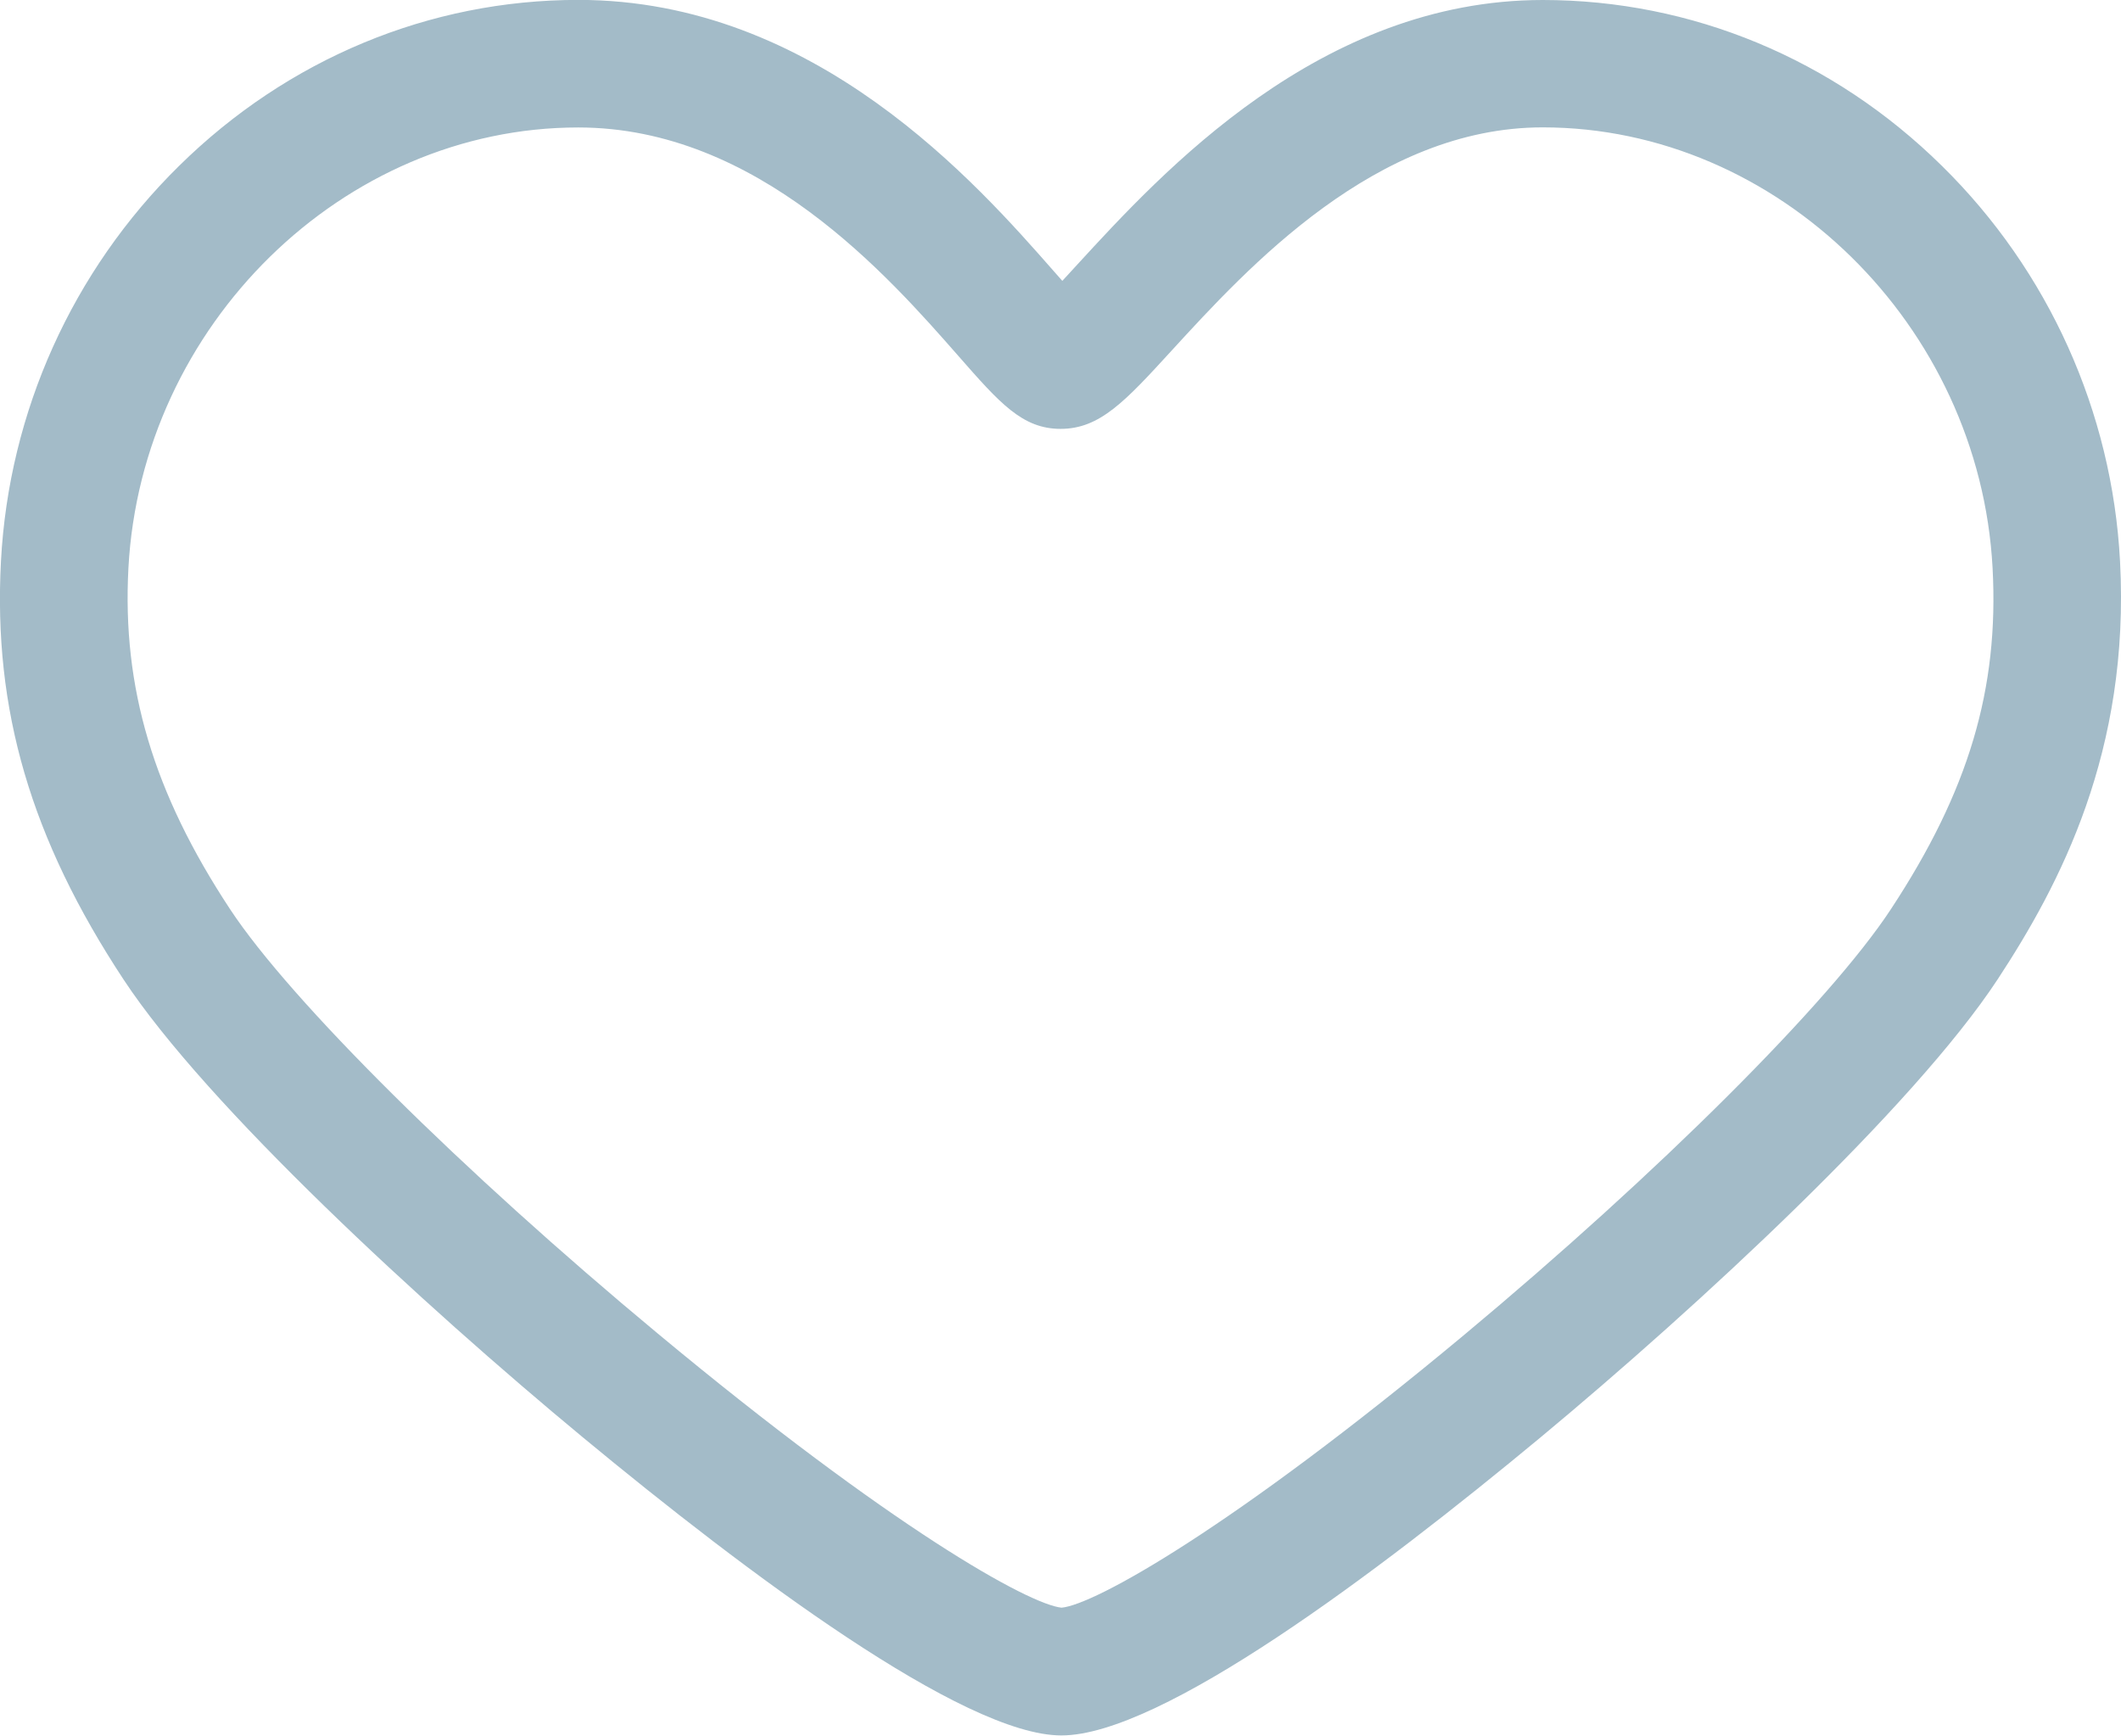
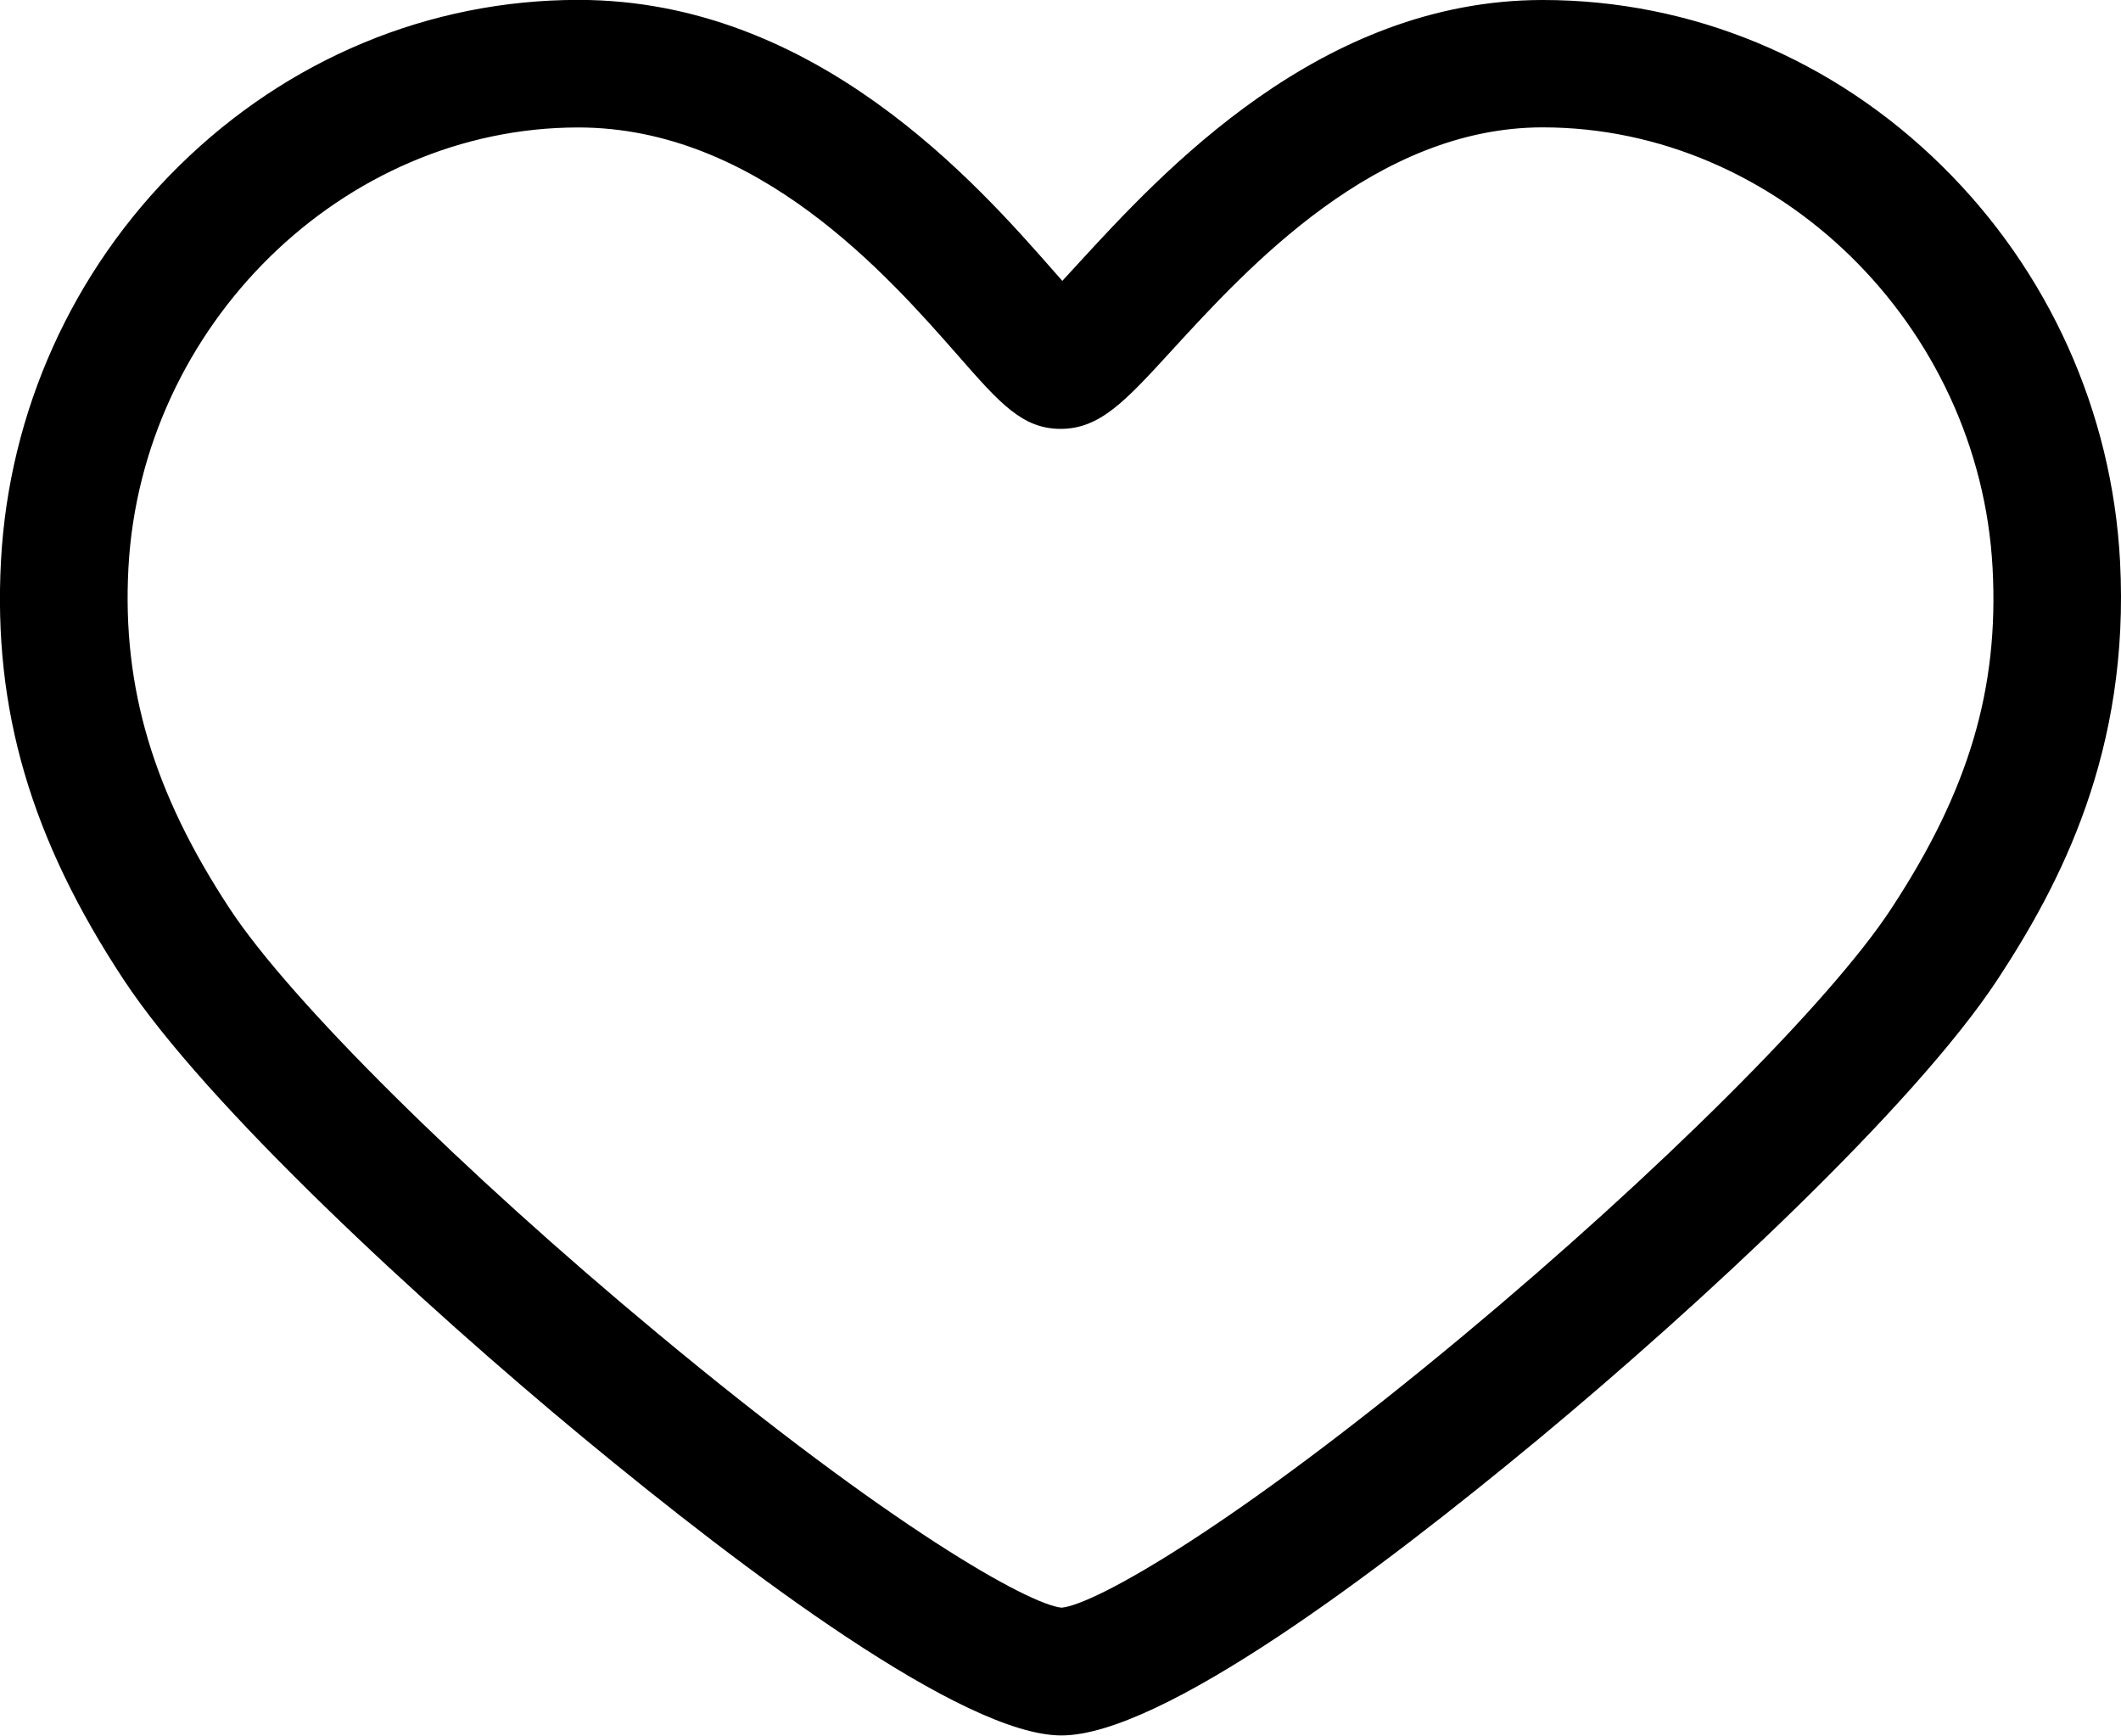
<svg xmlns="http://www.w3.org/2000/svg" width="22" height="18" viewBox="0 0 22 18">
  <g>
    <g>
-       <path fill="#a3bbc8" d="M20.72 10.158c-.87 1.322-3.1 3.387-4.746 4.754-1.696 1.407-3.933 3.087-4.965 3.087-1.015 0-3.26-1.682-4.965-3.093-1.66-1.374-3.902-3.44-4.763-4.748C.32 8.7-.072 7.361.01 5.82a6.21 6.21 0 0 1 1.848-4.1C2.985.61 4.455-.001 5.999-.001c2.461 0 4.133 1.904 4.937 2.82l.083.094.156-.17C12.055 1.785 13.691 0 16.002 0c1.543 0 3.014.61 4.14 1.72A6.21 6.21 0 0 1 21.99 5.82c.105 1.972-.624 3.354-1.27 4.338zm-.052-4.267c-.135-2.519-2.228-4.57-4.666-4.57-1.729 0-3.057 1.45-3.851 2.317-.479.523-.742.81-1.15.81-.397 0-.632-.268-1.06-.756-.727-.828-2.08-2.37-3.943-2.37-2.438 0-4.531 2.05-4.666 4.57-.066 1.24.259 2.331 1.054 3.537.624.948 2.407 2.716 4.437 4.402 2.418 2.01 3.846 2.808 4.188 2.843.341-.031 1.766-.822 4.172-2.826 2.019-1.682 3.799-3.457 4.43-4.418.807-1.226 1.122-2.285 1.055-3.539z" />
+       <path d="M20.72 10.158c-.87 1.322-3.1 3.387-4.746 4.754-1.696 1.407-3.933 3.087-4.965 3.087-1.015 0-3.26-1.682-4.965-3.093-1.66-1.374-3.902-3.44-4.763-4.748C.32 8.7-.072 7.361.01 5.82a6.21 6.21 0 0 1 1.848-4.1C2.985.61 4.455-.001 5.999-.001c2.461 0 4.133 1.904 4.937 2.82l.083.094.156-.17C12.055 1.785 13.691 0 16.002 0c1.543 0 3.014.61 4.14 1.72A6.21 6.21 0 0 1 21.99 5.82c.105 1.972-.624 3.354-1.27 4.338zm-.052-4.267c-.135-2.519-2.228-4.57-4.666-4.57-1.729 0-3.057 1.45-3.851 2.317-.479.523-.742.81-1.15.81-.397 0-.632-.268-1.06-.756-.727-.828-2.08-2.37-3.943-2.37-2.438 0-4.531 2.05-4.666 4.57-.066 1.24.259 2.331 1.054 3.537.624.948 2.407 2.716 4.437 4.402 2.418 2.01 3.846 2.808 4.188 2.843.341-.031 1.766-.822 4.172-2.826 2.019-1.682 3.799-3.457 4.43-4.418.807-1.226 1.122-2.285 1.055-3.539z" />
    </g>
  </g>
</svg>
